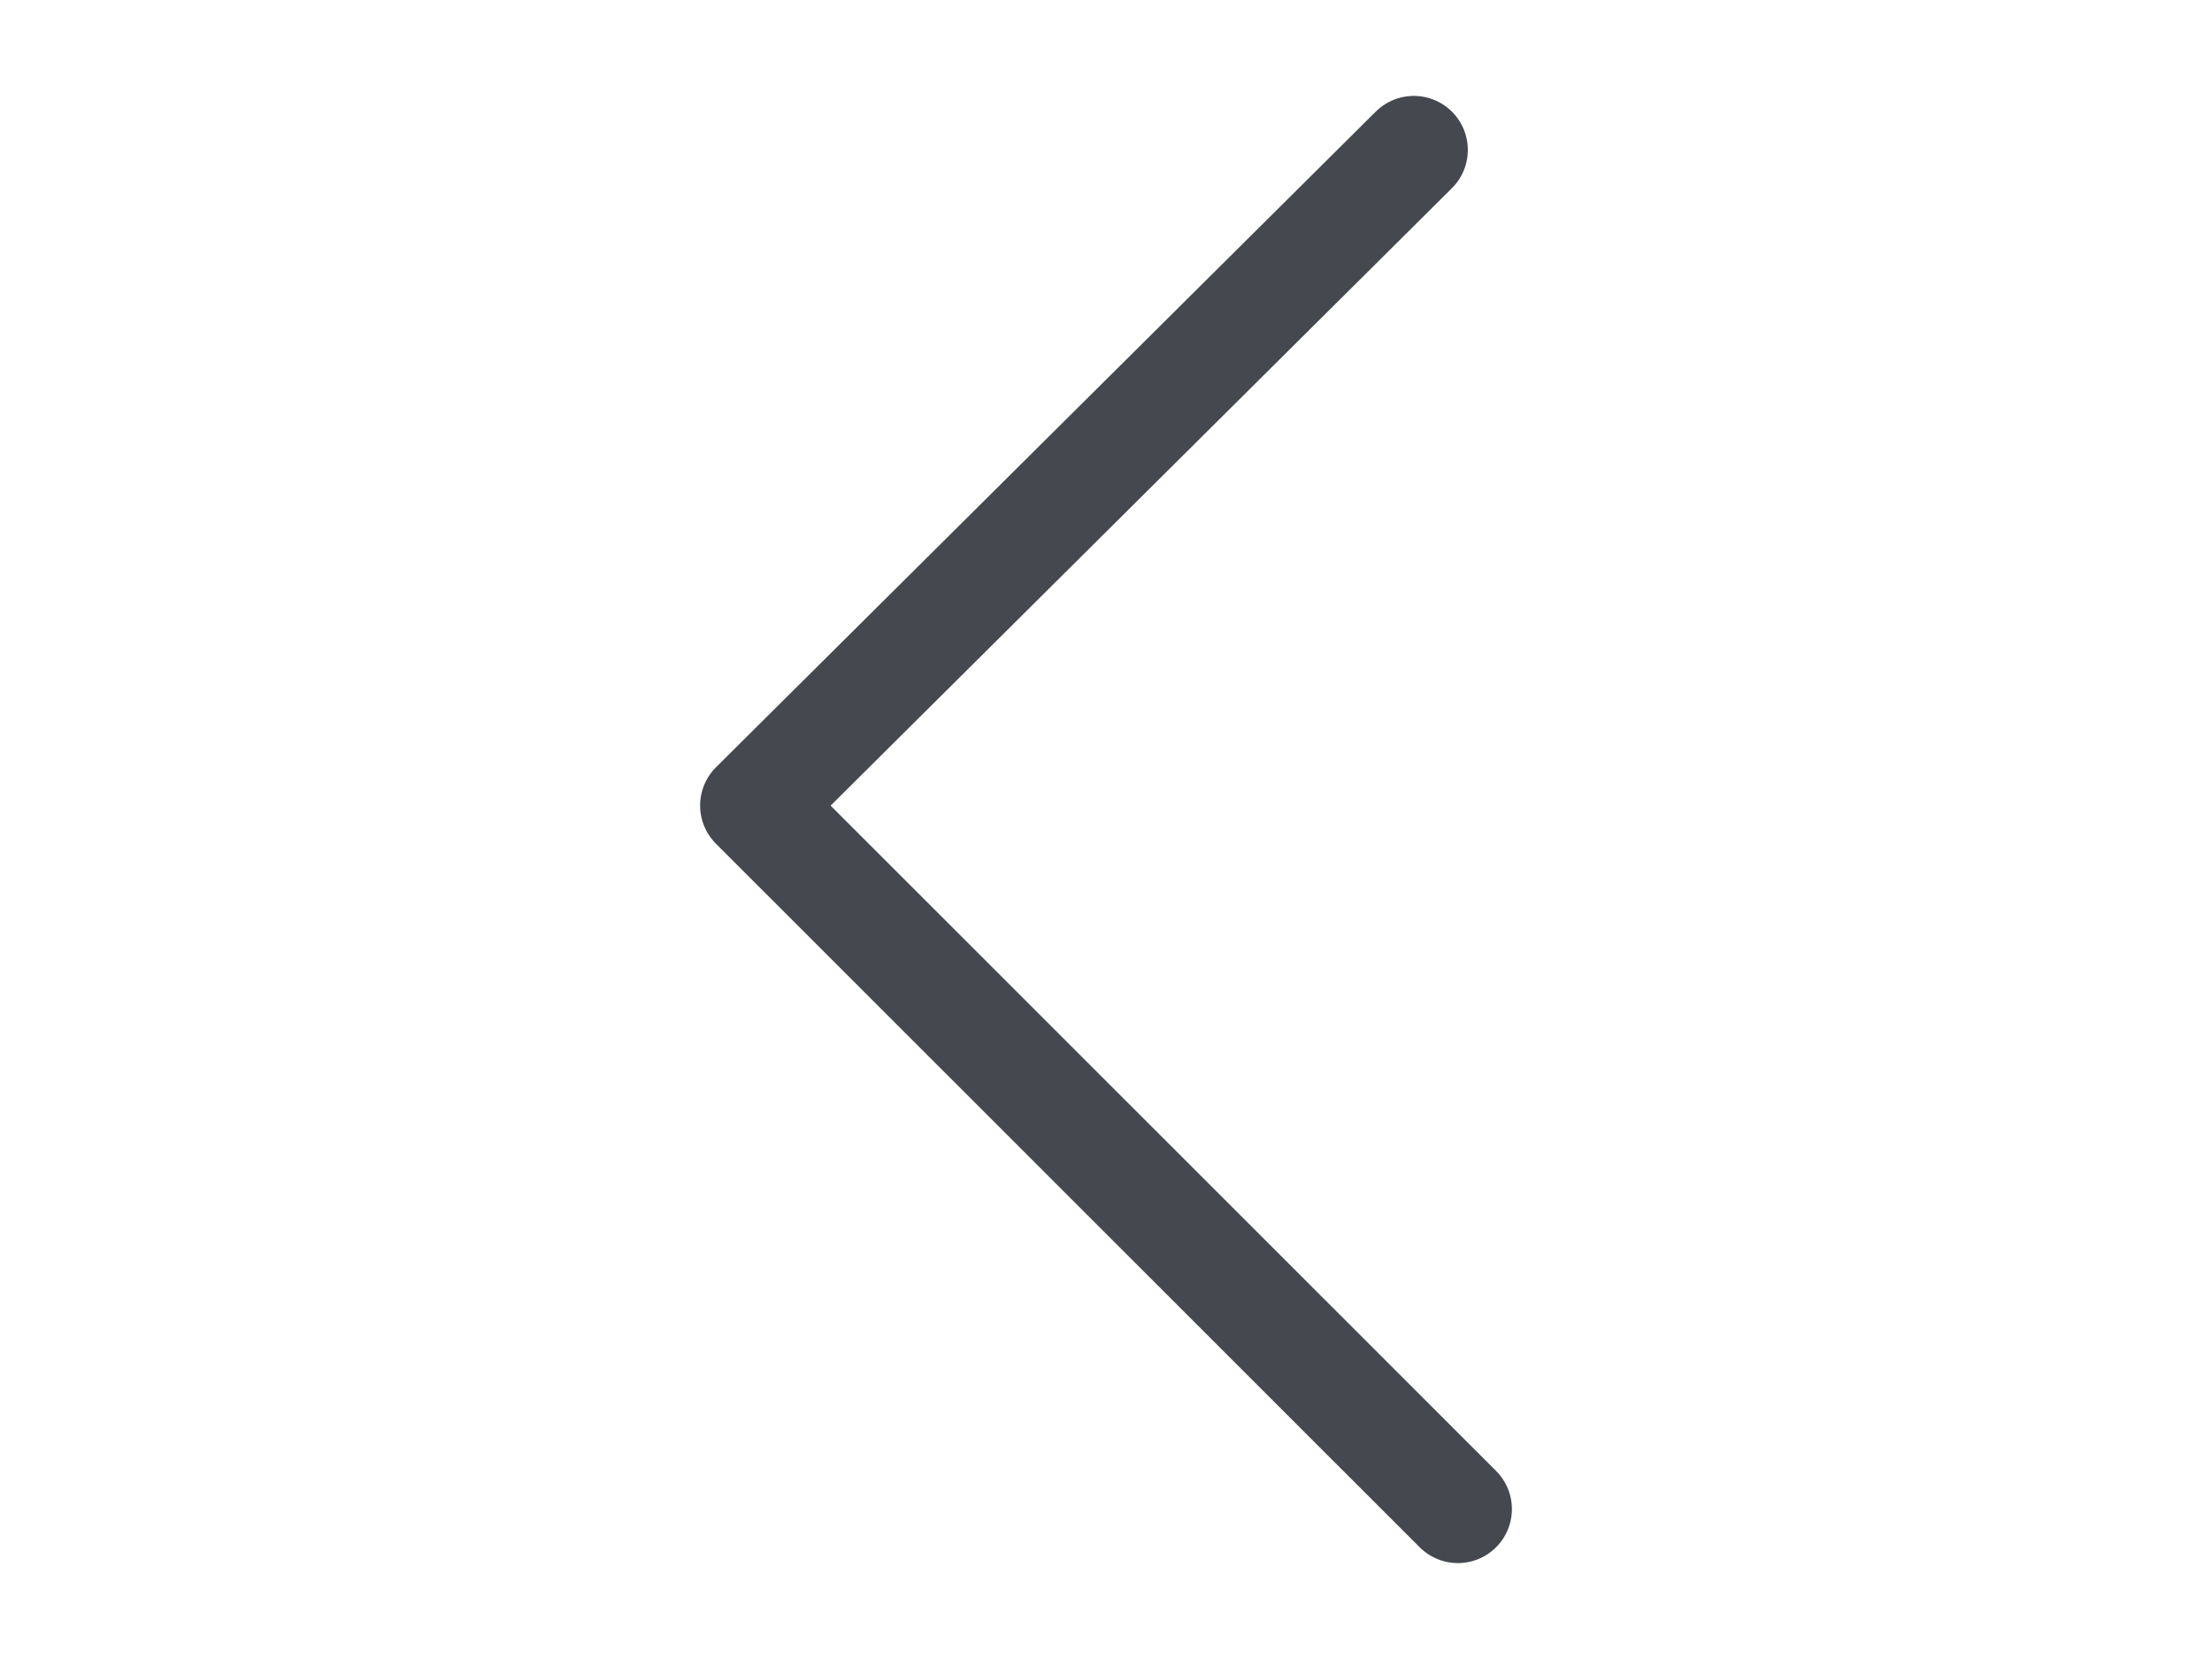
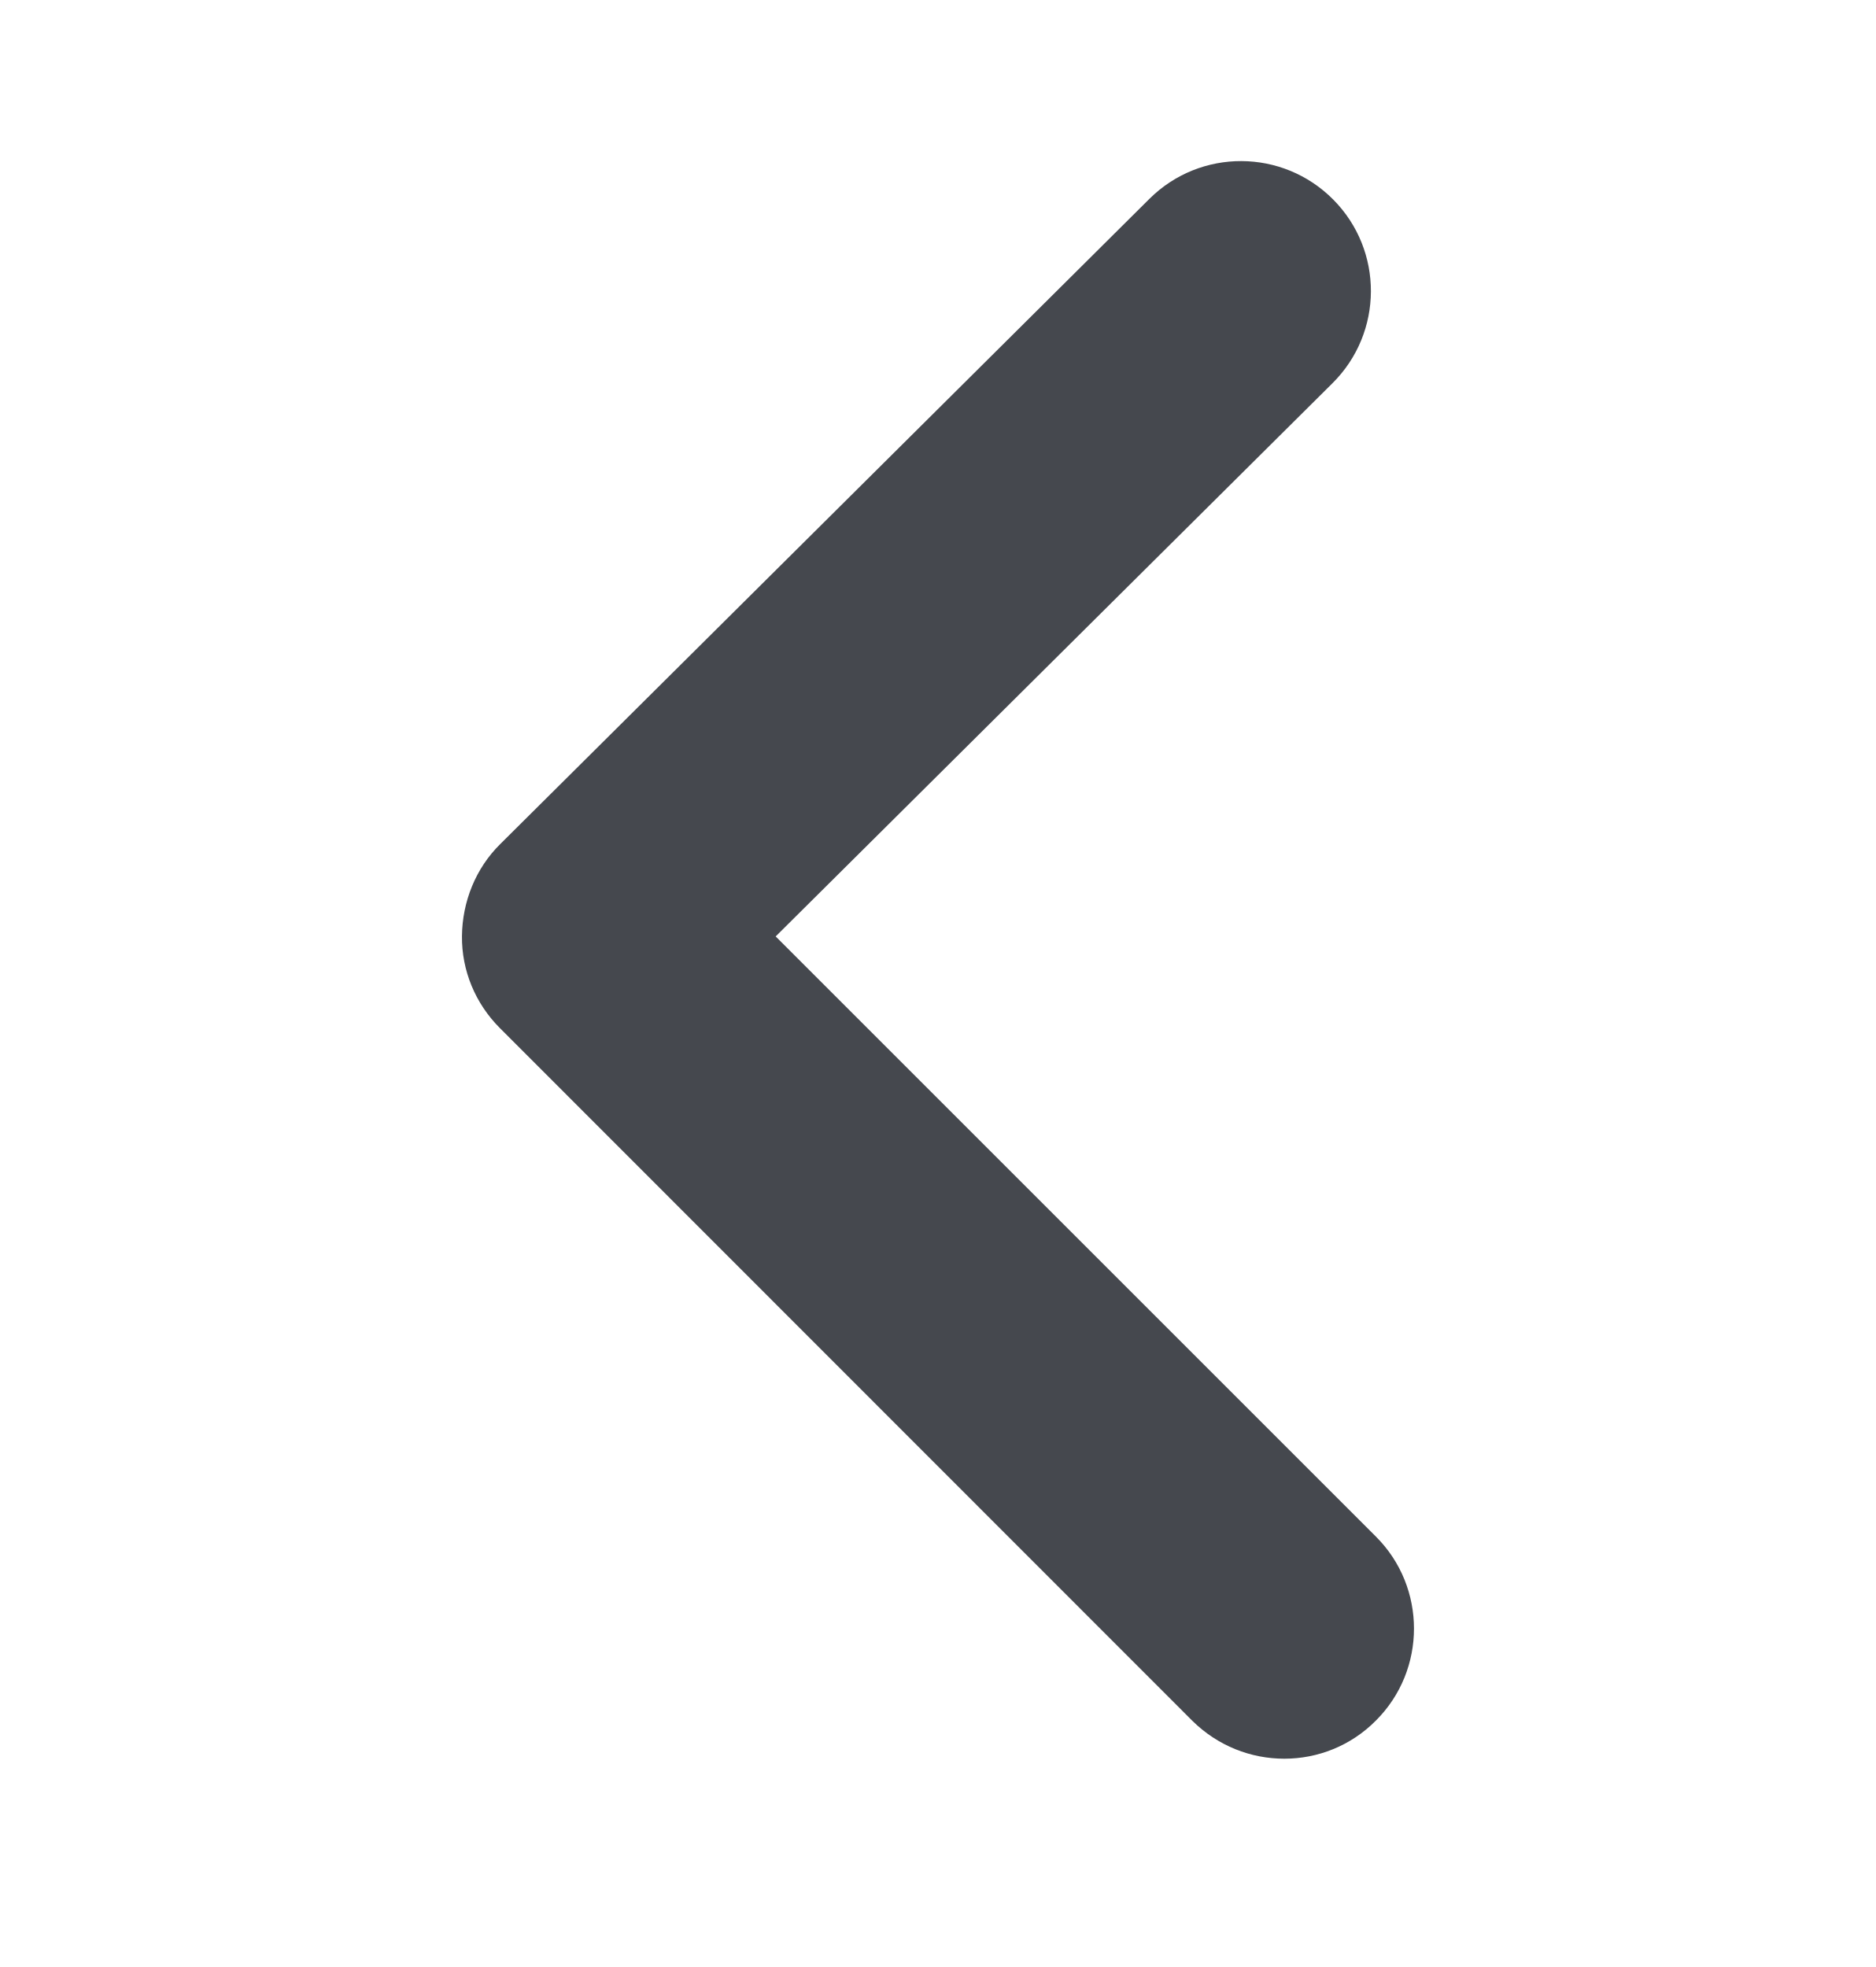
- <svg xmlns="http://www.w3.org/2000/svg" version="1.1" id="Laag_1" x="0px" y="0px" viewBox="0 0 1024 768" enable-background="new 0 0 1024 768" xml:space="preserve">
-   <polyline fill="none" stroke="#45484E" stroke-width="50" stroke-linecap="round" stroke-linejoin="round" stroke-miterlimit="10" points="  674.9,698.6 349.1,372.9 654.5,69.4 " />
+ <svg xmlns="http://www.w3.org/2000/svg" version="1.1" id="Laag_1" x="0px" y="0px" viewBox="213 0 534 560" enable-background="new 213 0 534 560" xml:space="preserve">
+   <g>
+     <path fill="#45484E" d="M578.6,500.7c-9.5,0-18.9-3.6-26.2-10.8L355.3,292.7c-7-7-10.9-16.4-10.8-26.2s3.9-19.3,10.9-26.2   L540.2,56.6c14.5-14.4,37.9-14.3,52.3,0.2c14.4,14.5,14.3,37.9-0.2,52.3L433.8,266.6l170.9,170.9c14.4,14.4,14.4,37.9,0,52.3   C597.5,497.1,588,500.7,578.6,500.7z" />
+   </g>
</svg>
